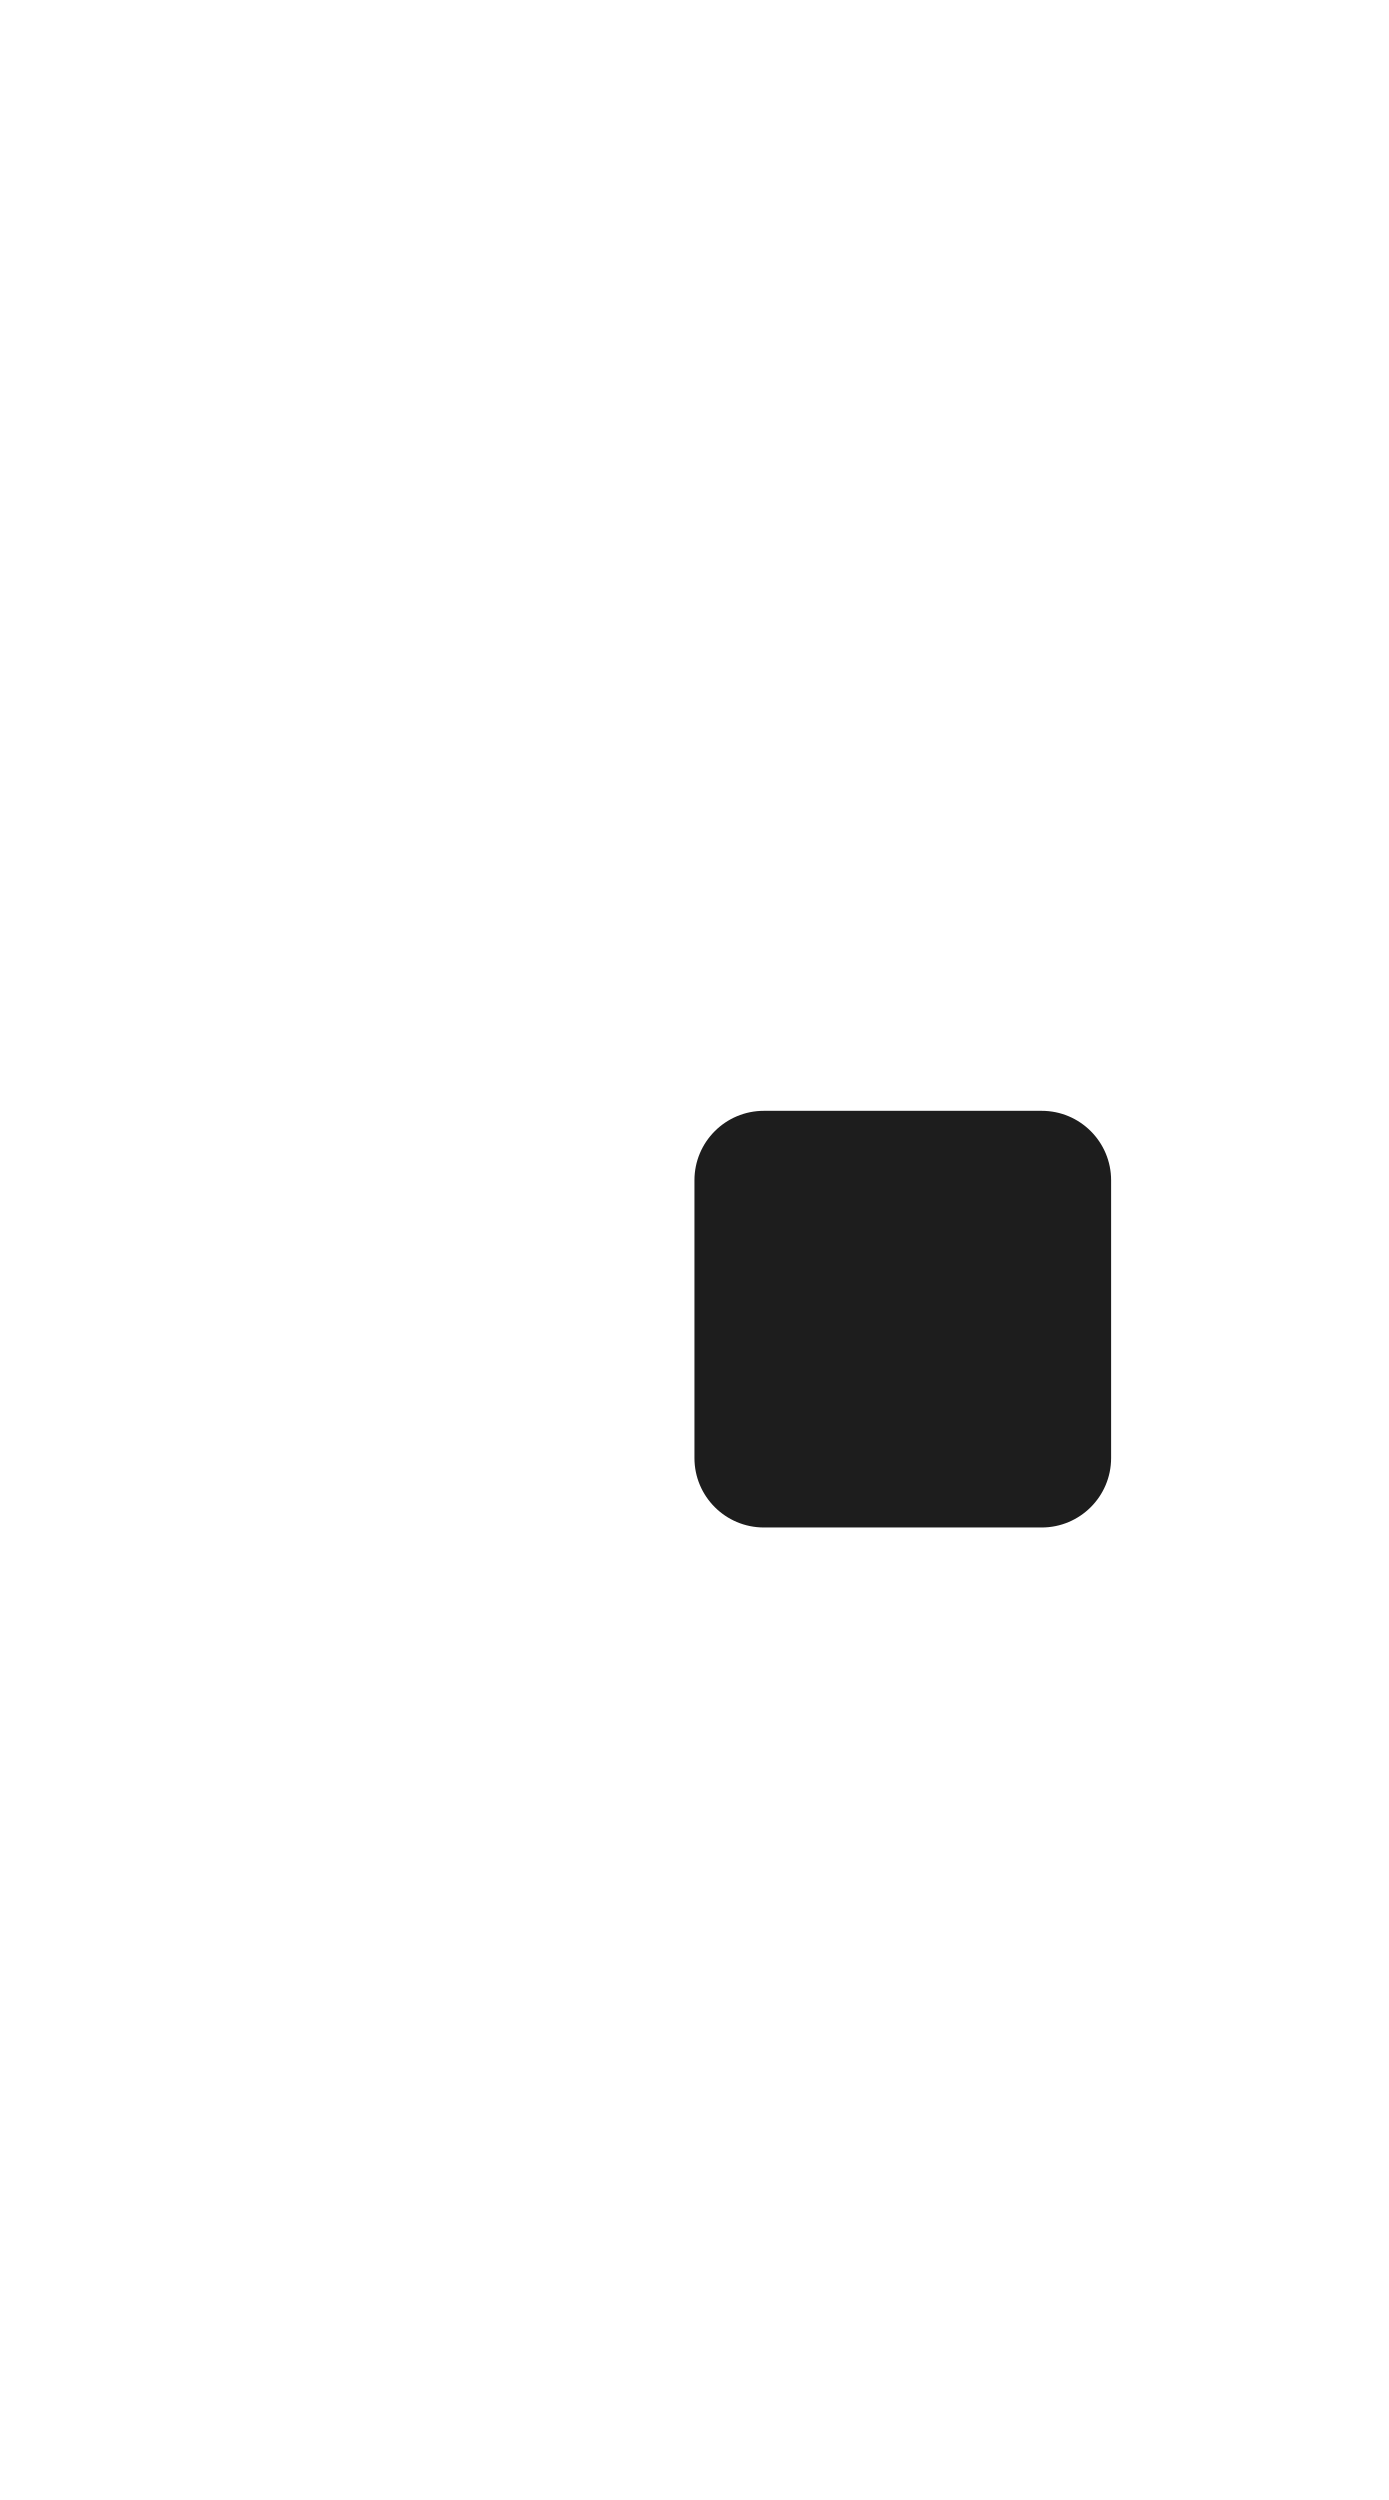
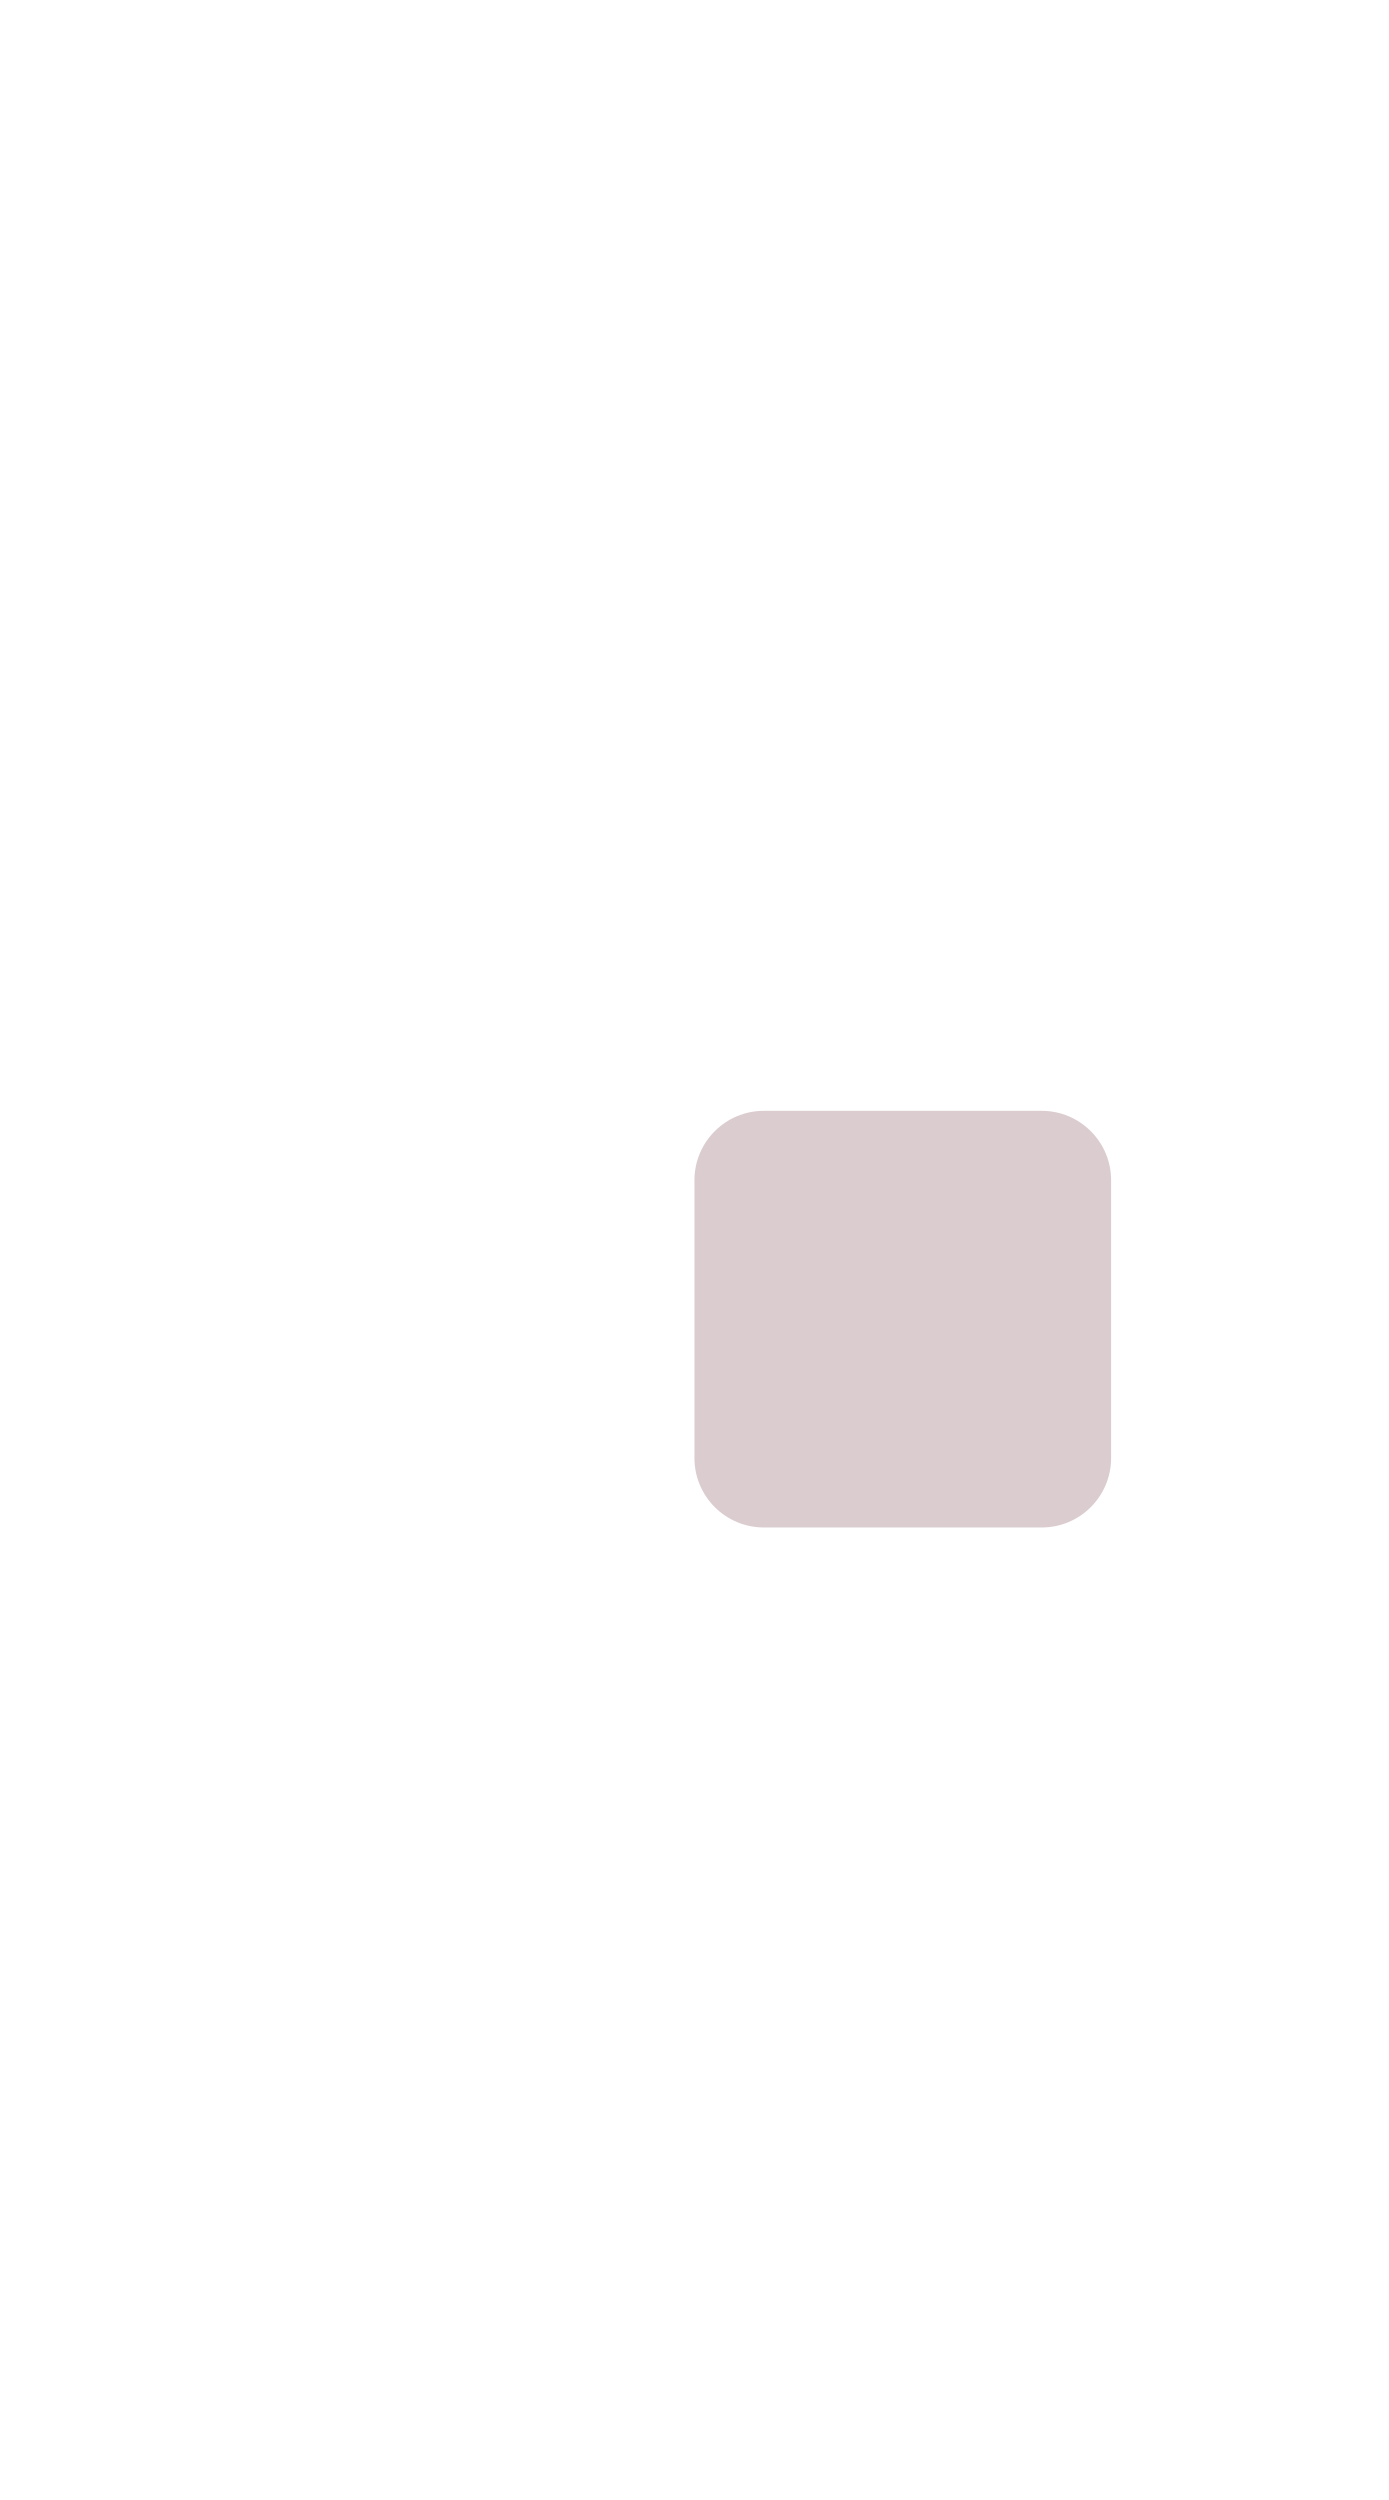
<svg xmlns="http://www.w3.org/2000/svg" width="10" height="18">
  <defs>
    <clipPath>
-       <rect width="10" height="19" x="20" y="1033.36" opacity="0.12" fill="#C44269" color="#D9D6D9" />
+       <rect width="10" height="19" x="20" y="1033.36" opacity="0.12" fill="#442022" color="#cebabf" />
    </clipPath>
  </defs>
  <g transform="translate(0,-1034.362)">
-     <rect width="3" height="3" x="5" y="1042.36" rx="0.5" fill="#1D1D1D" />
+     <rect width="3" height="3" x="5" y="1042.36" rx="0.5" fill="#dbcccf" />
  </g>
</svg>
